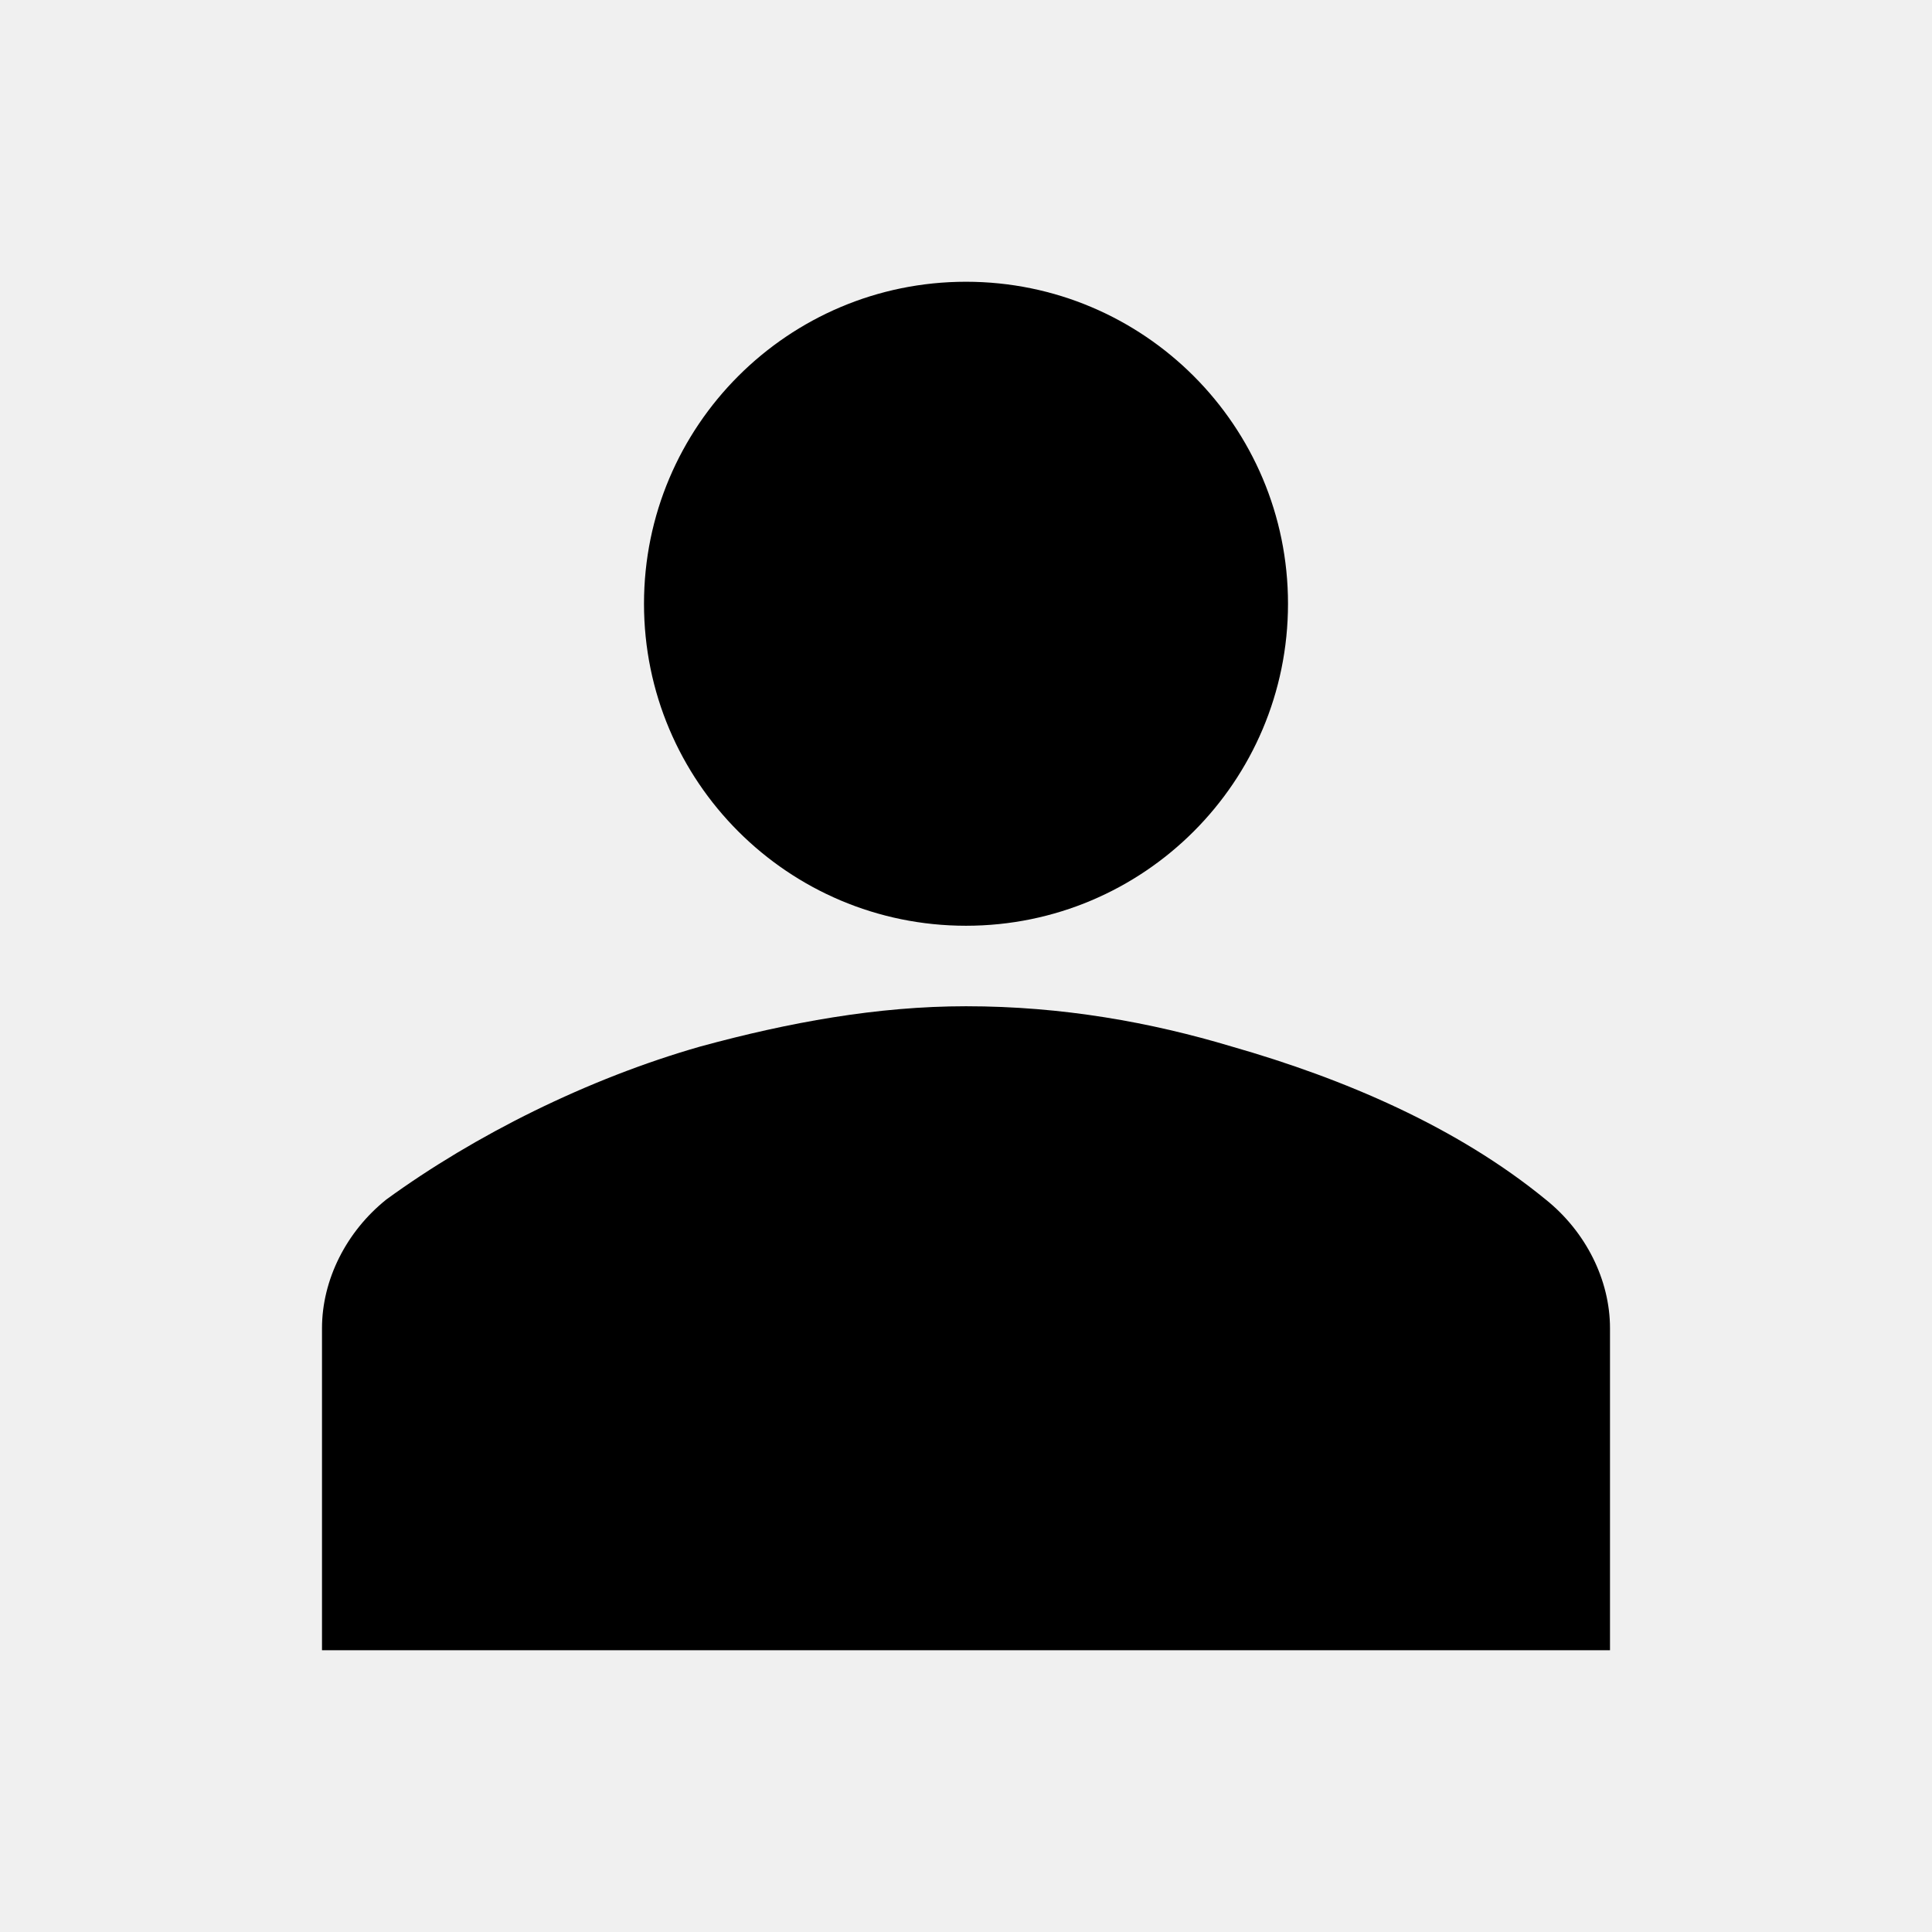
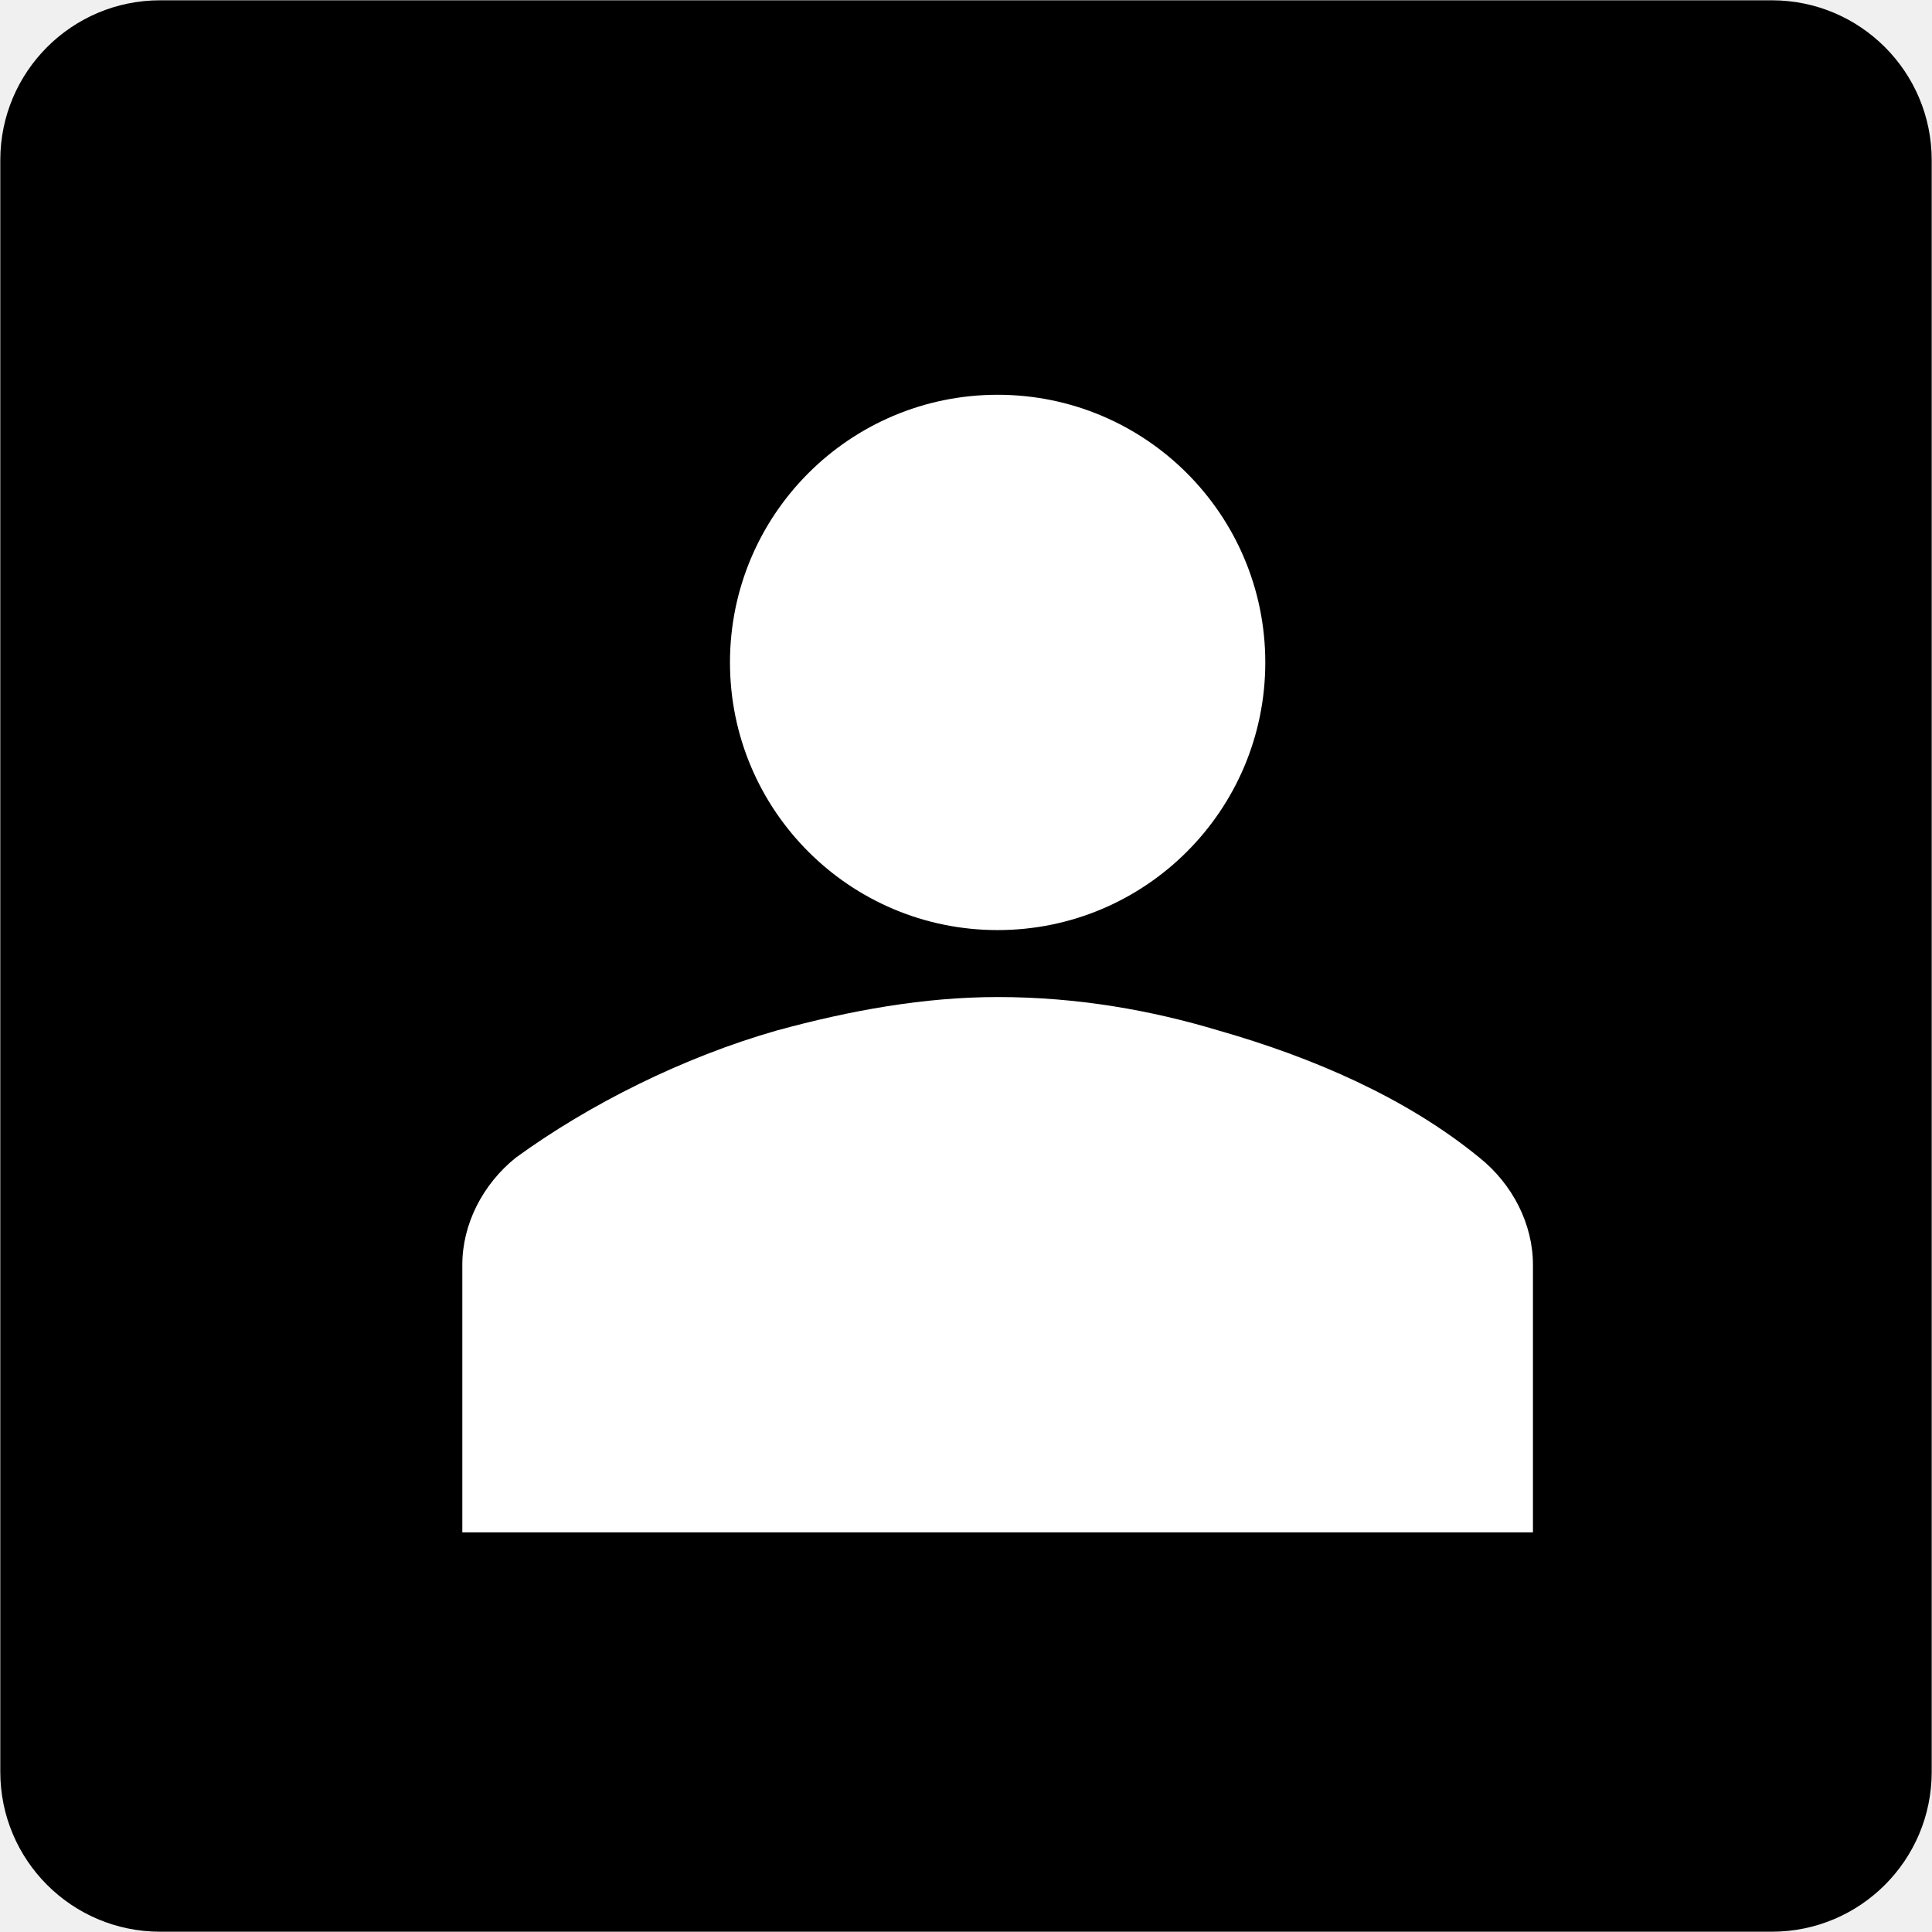
- <svg xmlns="http://www.w3.org/2000/svg" width="96" height="96" xml:space="preserve" overflow="hidden">
-   <g transform="translate(-53 -184)">
-     <path d="M117 214C117 222.837 109.837 230 101 230 92.163 230 85 222.837 85 214 85 205.163 92.163 198 101 198 109.837 198 117 205.163 117 214Z" />
-     <path d="M133 266 133 250C133 247.6 131.8 245.2 129.8 243.6 125.4 240 119.8 237.6 114.2 236 110.2 234.8 105.8 234 101 234 96.6 234 92.2 234.8 87.8 236 82.2 237.6 76.6 240.4 72.2 243.6 70.2 245.2 69 247.6 69 250L69 266 133 266Z" />
+ <svg xmlns="http://www.w3.org/2000/svg" width="397" height="397" xml:space="preserve" overflow="hidden">
+   <g transform="translate(-2549 -1343)">
+     <path d="M2552.5 1375.89C2552.5 1359.66 2565.66 1346.5 2581.89 1346.5L2913.11 1346.5C2929.34 1346.5 2942.5 1359.66 2942.5 1375.89L2942.5 1707.11C2942.5 1723.34 2929.34 1736.5 2913.11 1736.5L2581.89 1736.5C2565.66 1736.5 2552.5 1723.34 2552.5 1707.11Z" stroke="#000000" stroke-width="6.875" stroke-miterlimit="8" fill-rule="evenodd" />
+     <g>
+       <g>
+         <g>
+           <path d="M2809 1479.12C2809 1509.5 2784.38 1534.12 2754 1534.12 2723.62 1534.12 2699 1509.5 2699 1479.12 2699 1448.75 2723.62 1424.12 2754 1424.12 2784.38 1424.12 2809 1448.75 2809 1479.12Z" fill="#FFFFFF" />
+           <path d="M2864 1657.88 2864 1602.88C2864 1594.62 2859.88 1586.38 2853 1580.88 2837.88 1568.5 2818.63 1560.25 2799.38 1554.75 2785.63 1550.62 2770.5 1547.88 2754 1547.88 2738.88 1547.88 2723.75 1550.62 2708.63 1554.75 2689.38 1560.25 2670.13 1569.88 2655 1580.88 2648.13 1586.38 2644 1594.62 2644 1602.88L2644 1657.88 2864 1657.88Z" fill="#FFFFFF" />
+         </g>
+       </g>
+     </g>
  </g>
</svg>
